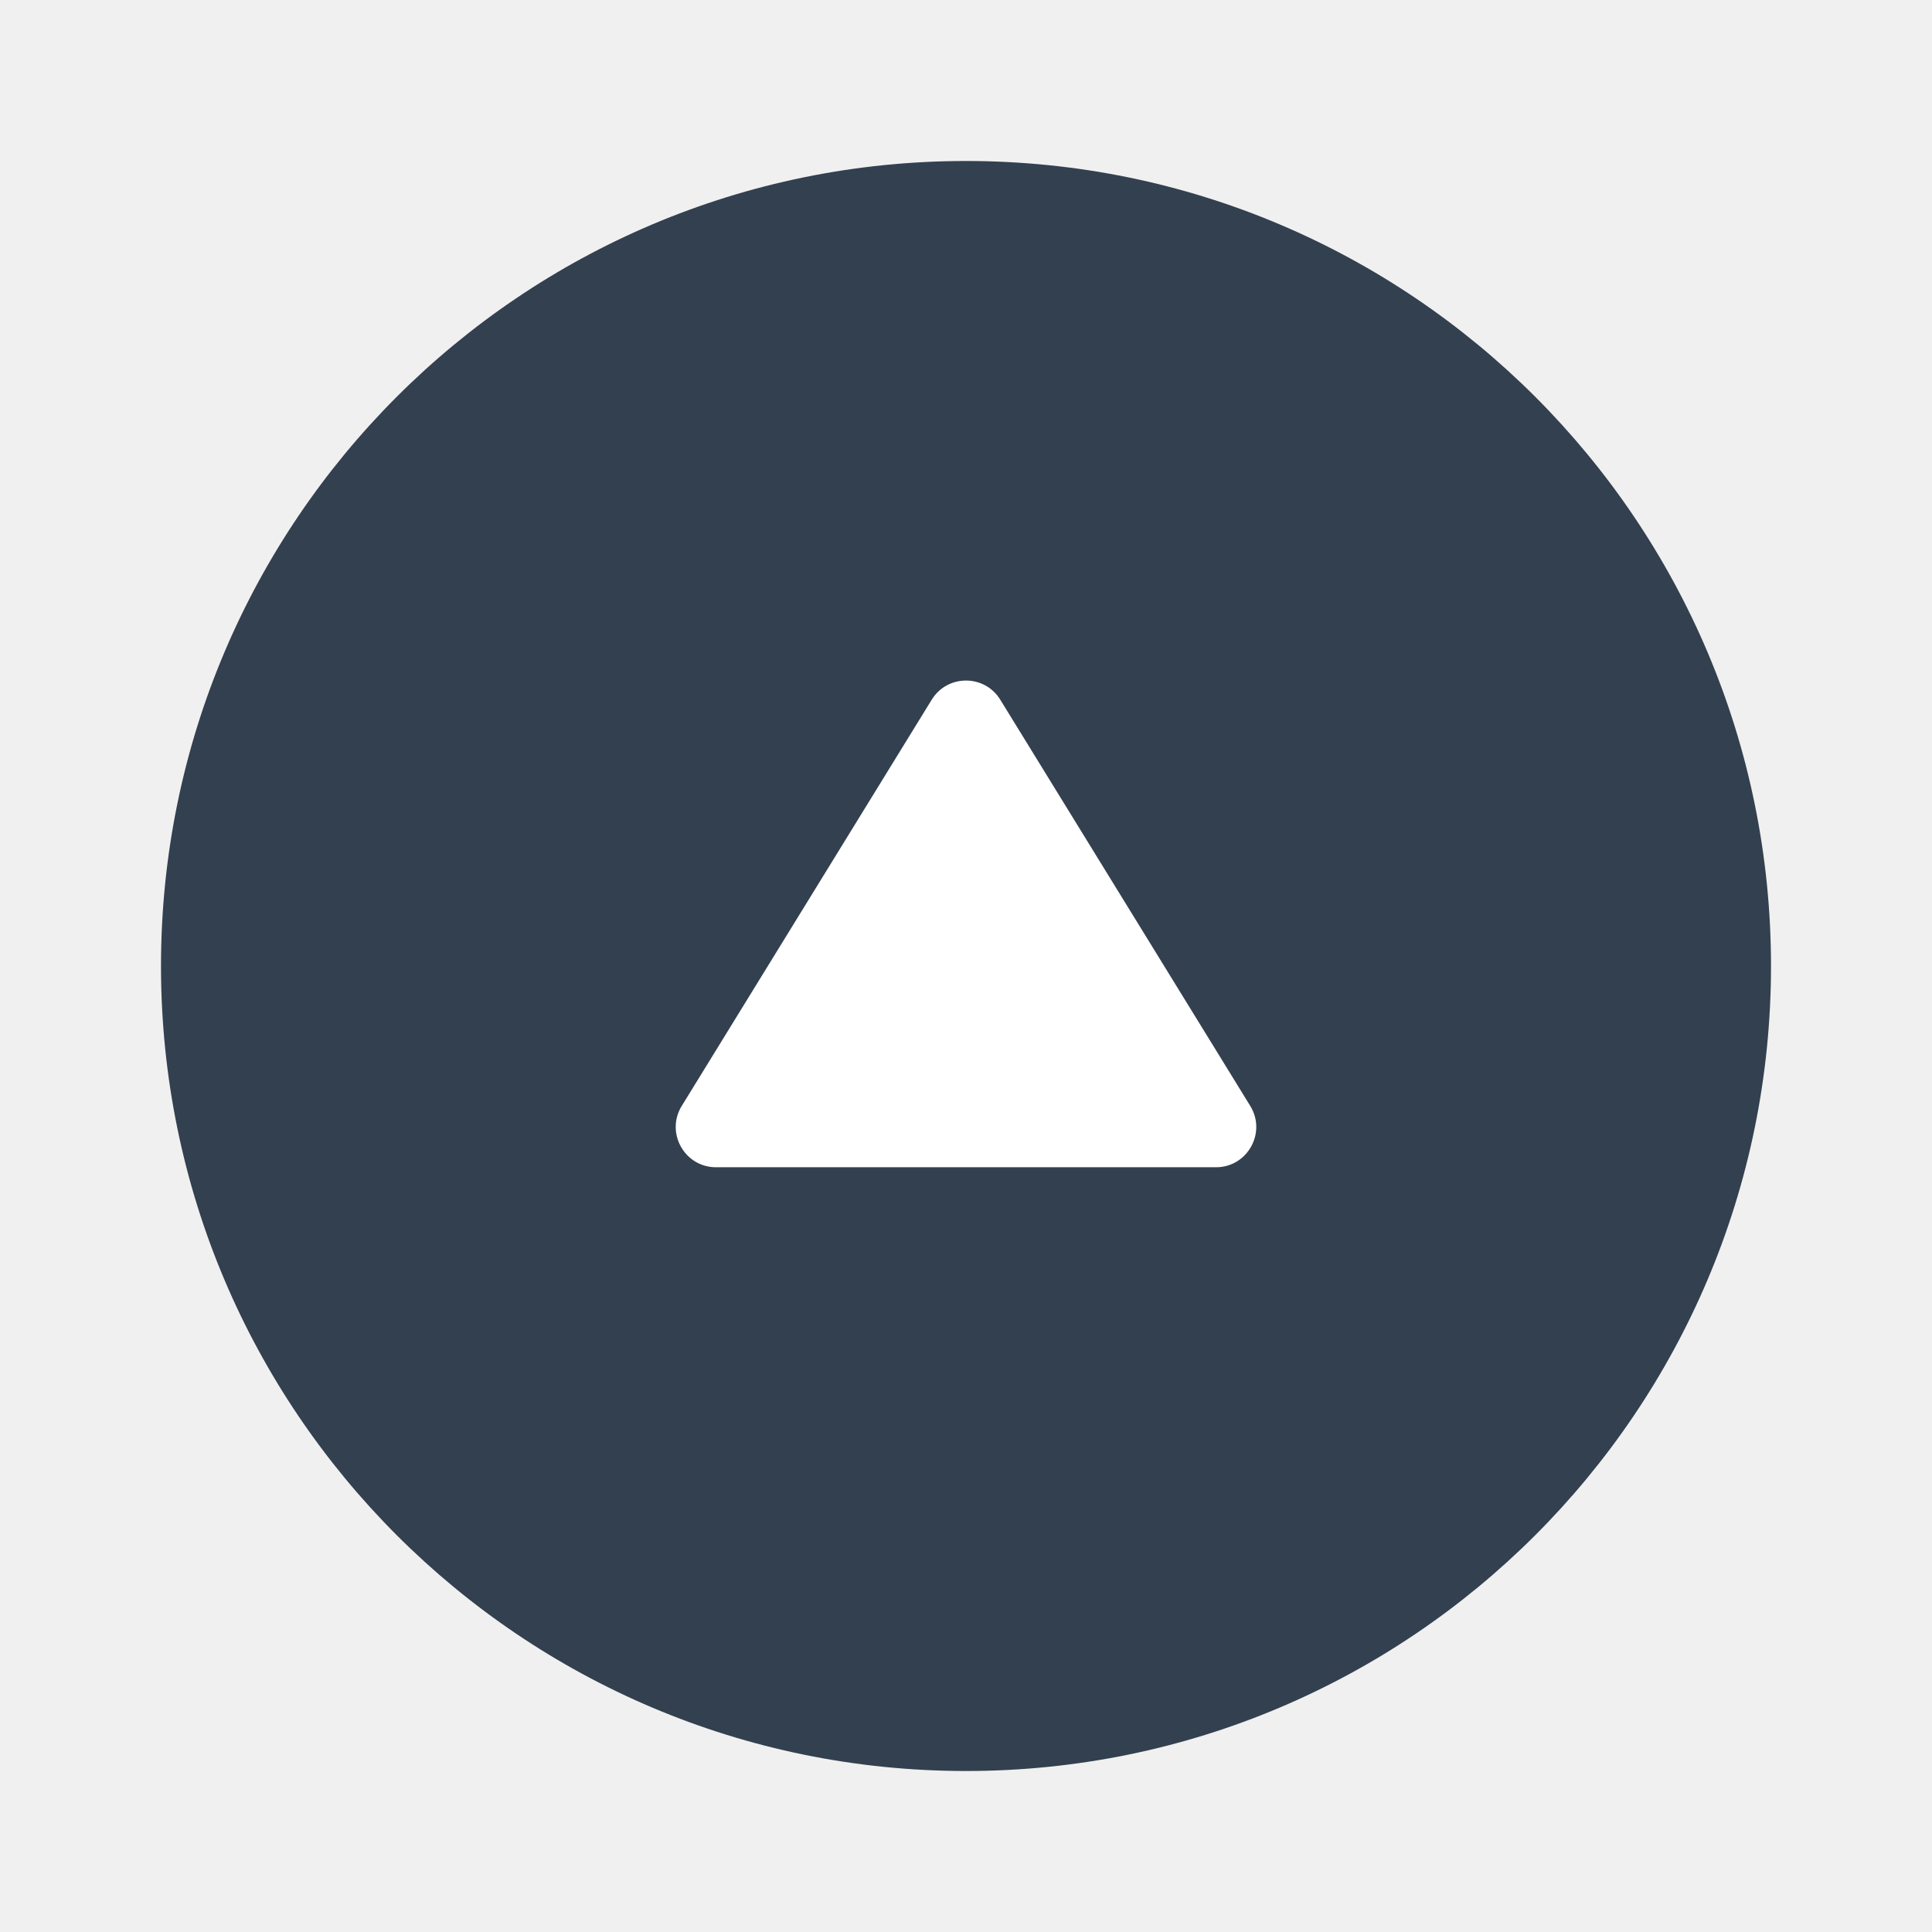
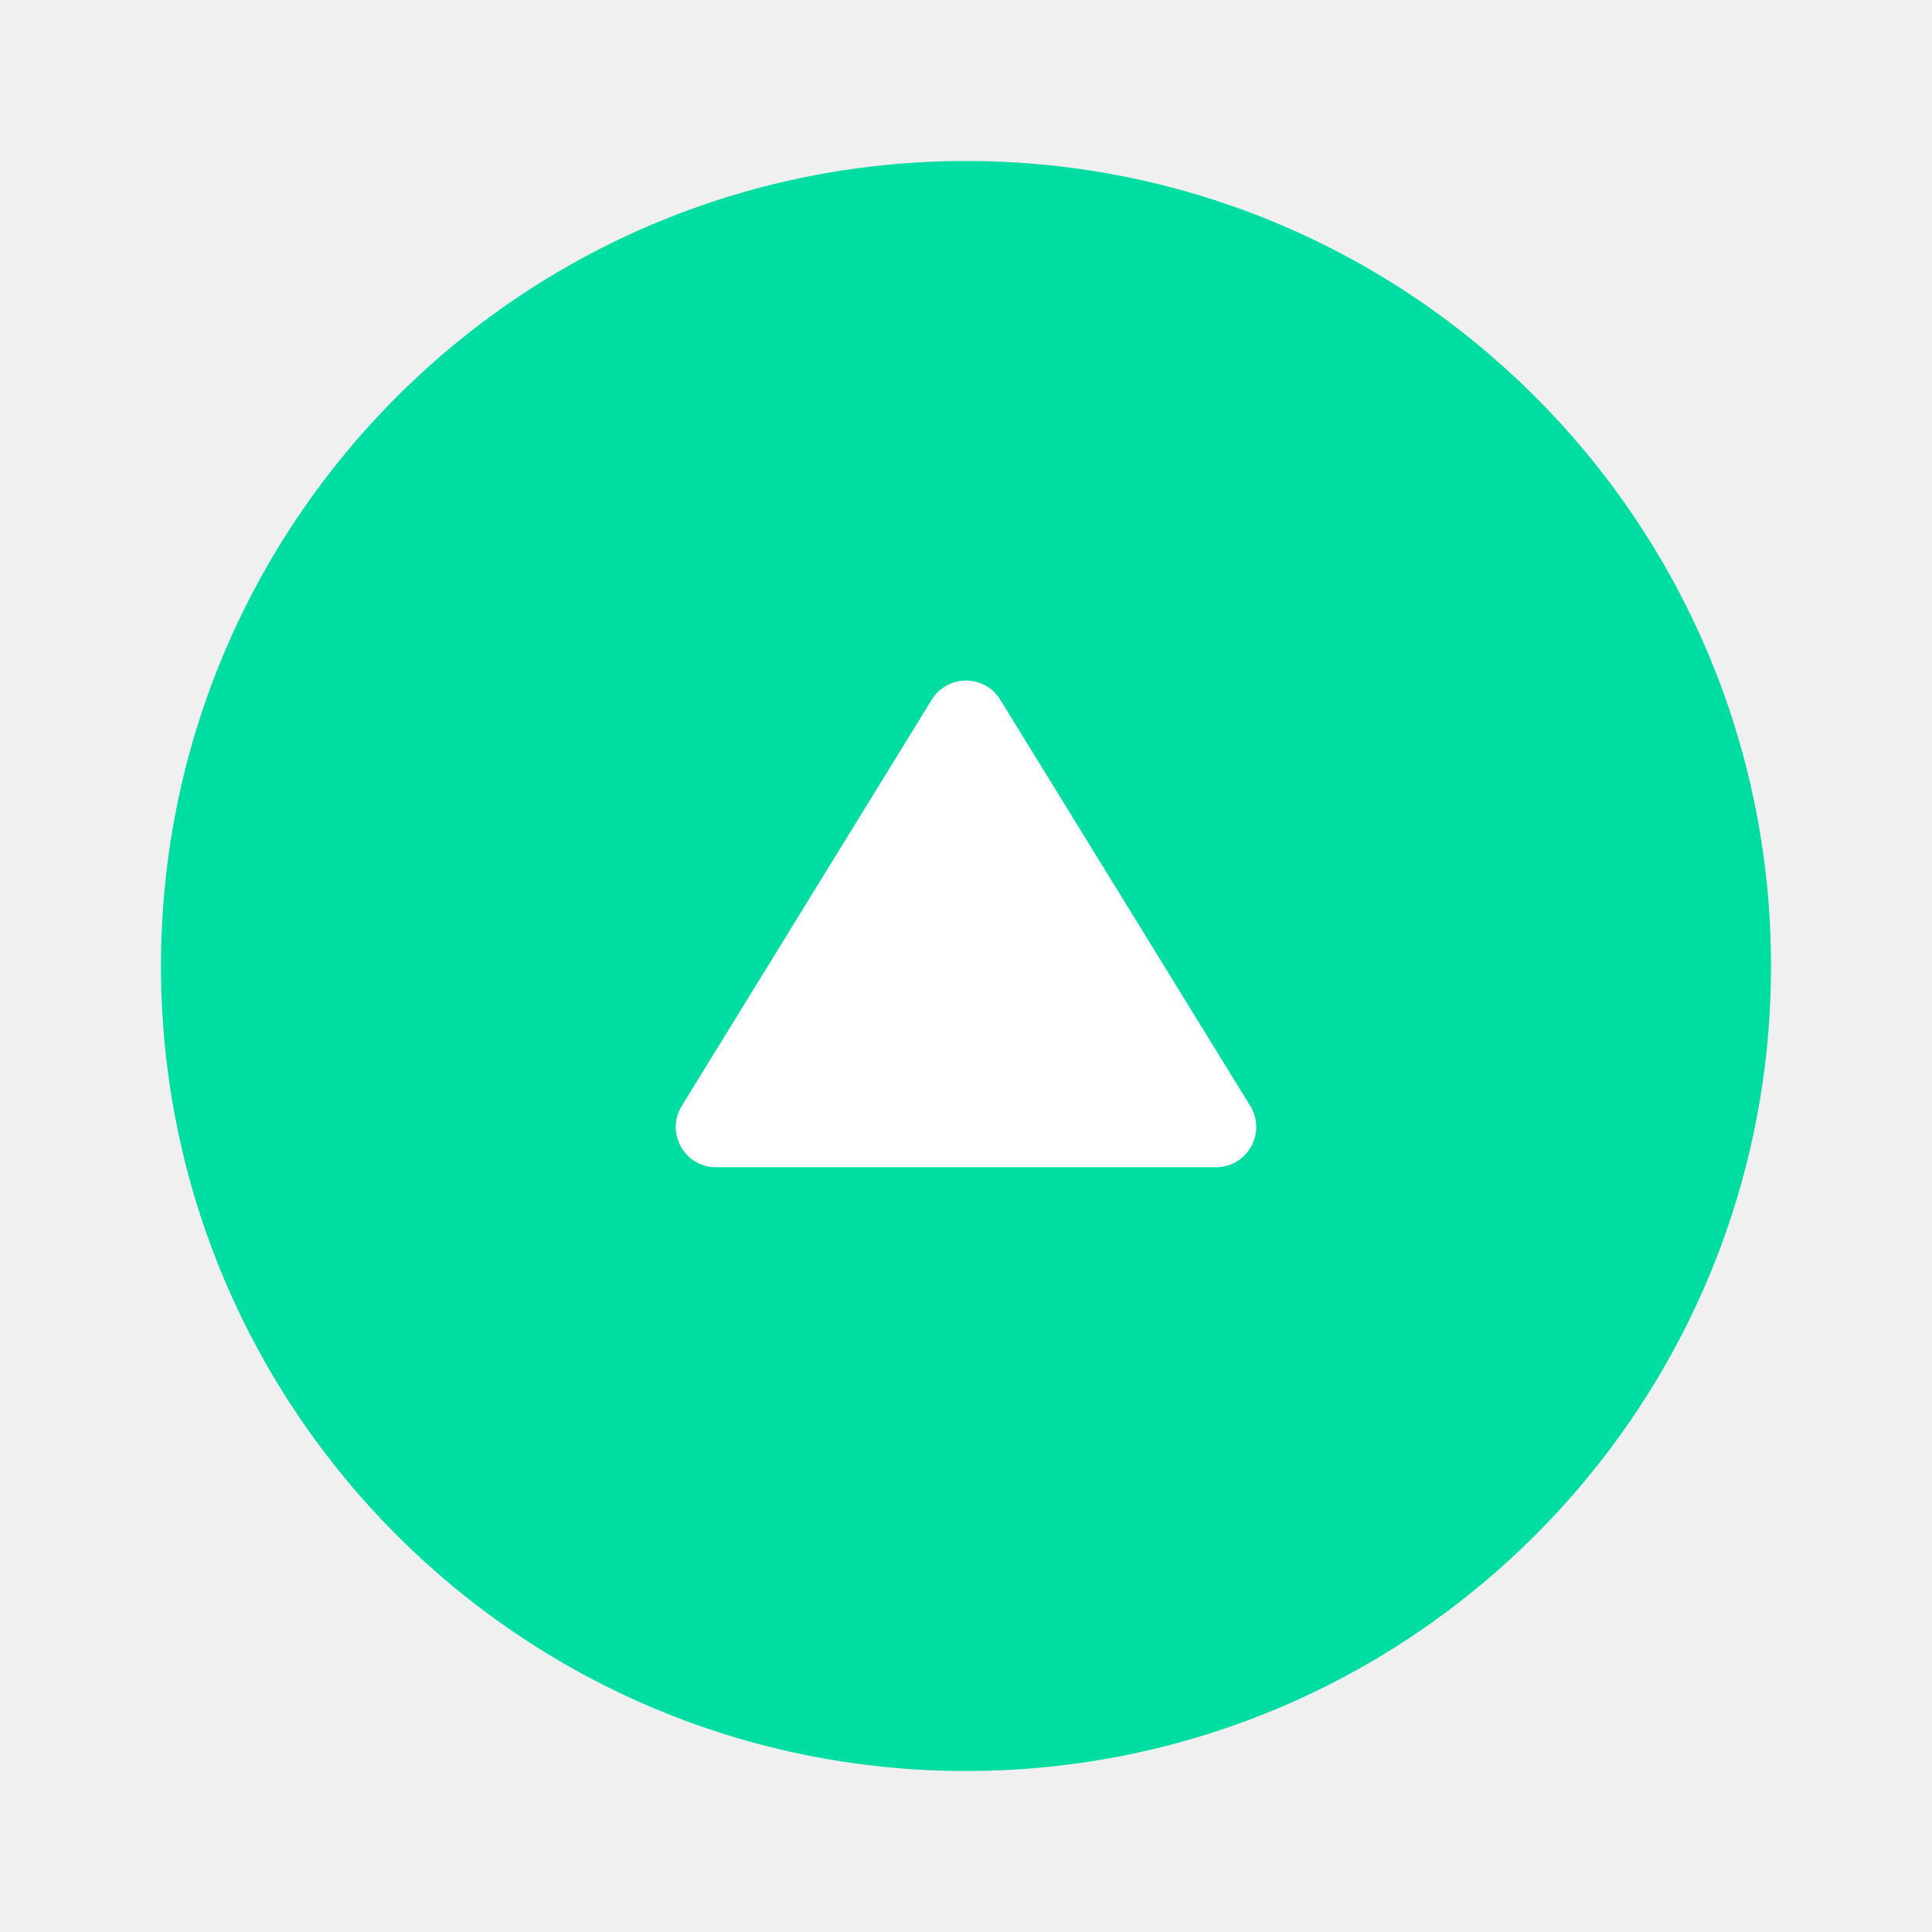
<svg xmlns="http://www.w3.org/2000/svg" width="82" height="82" viewBox="0 0 82 82" fill="none">
-   <path d="M41 75.167C59.87 75.167 75.167 59.87 75.167 41C75.167 22.13 59.87 6.833 41 6.833C22.13 6.833 6.833 22.13 6.833 41C6.833 59.87 22.13 75.167 41 75.167Z" fill="#33404F" />
+   <path d="M41 75.167C59.87 75.167 75.167 59.87 75.167 41C75.167 22.13 59.87 6.833 41 6.833C22.13 6.833 6.833 22.13 6.833 41C6.833 59.87 22.13 75.167 41 75.167Z" fill="#00DDA3" />
  <path d="M42.455 29.698C41.788 28.613 40.212 28.614 39.545 29.698L28.936 46.938C28.235 48.076 29.054 49.542 30.39 49.542H51.609C52.946 49.542 53.765 48.076 53.064 46.938L42.455 29.698Z" fill="white" />
</svg>
